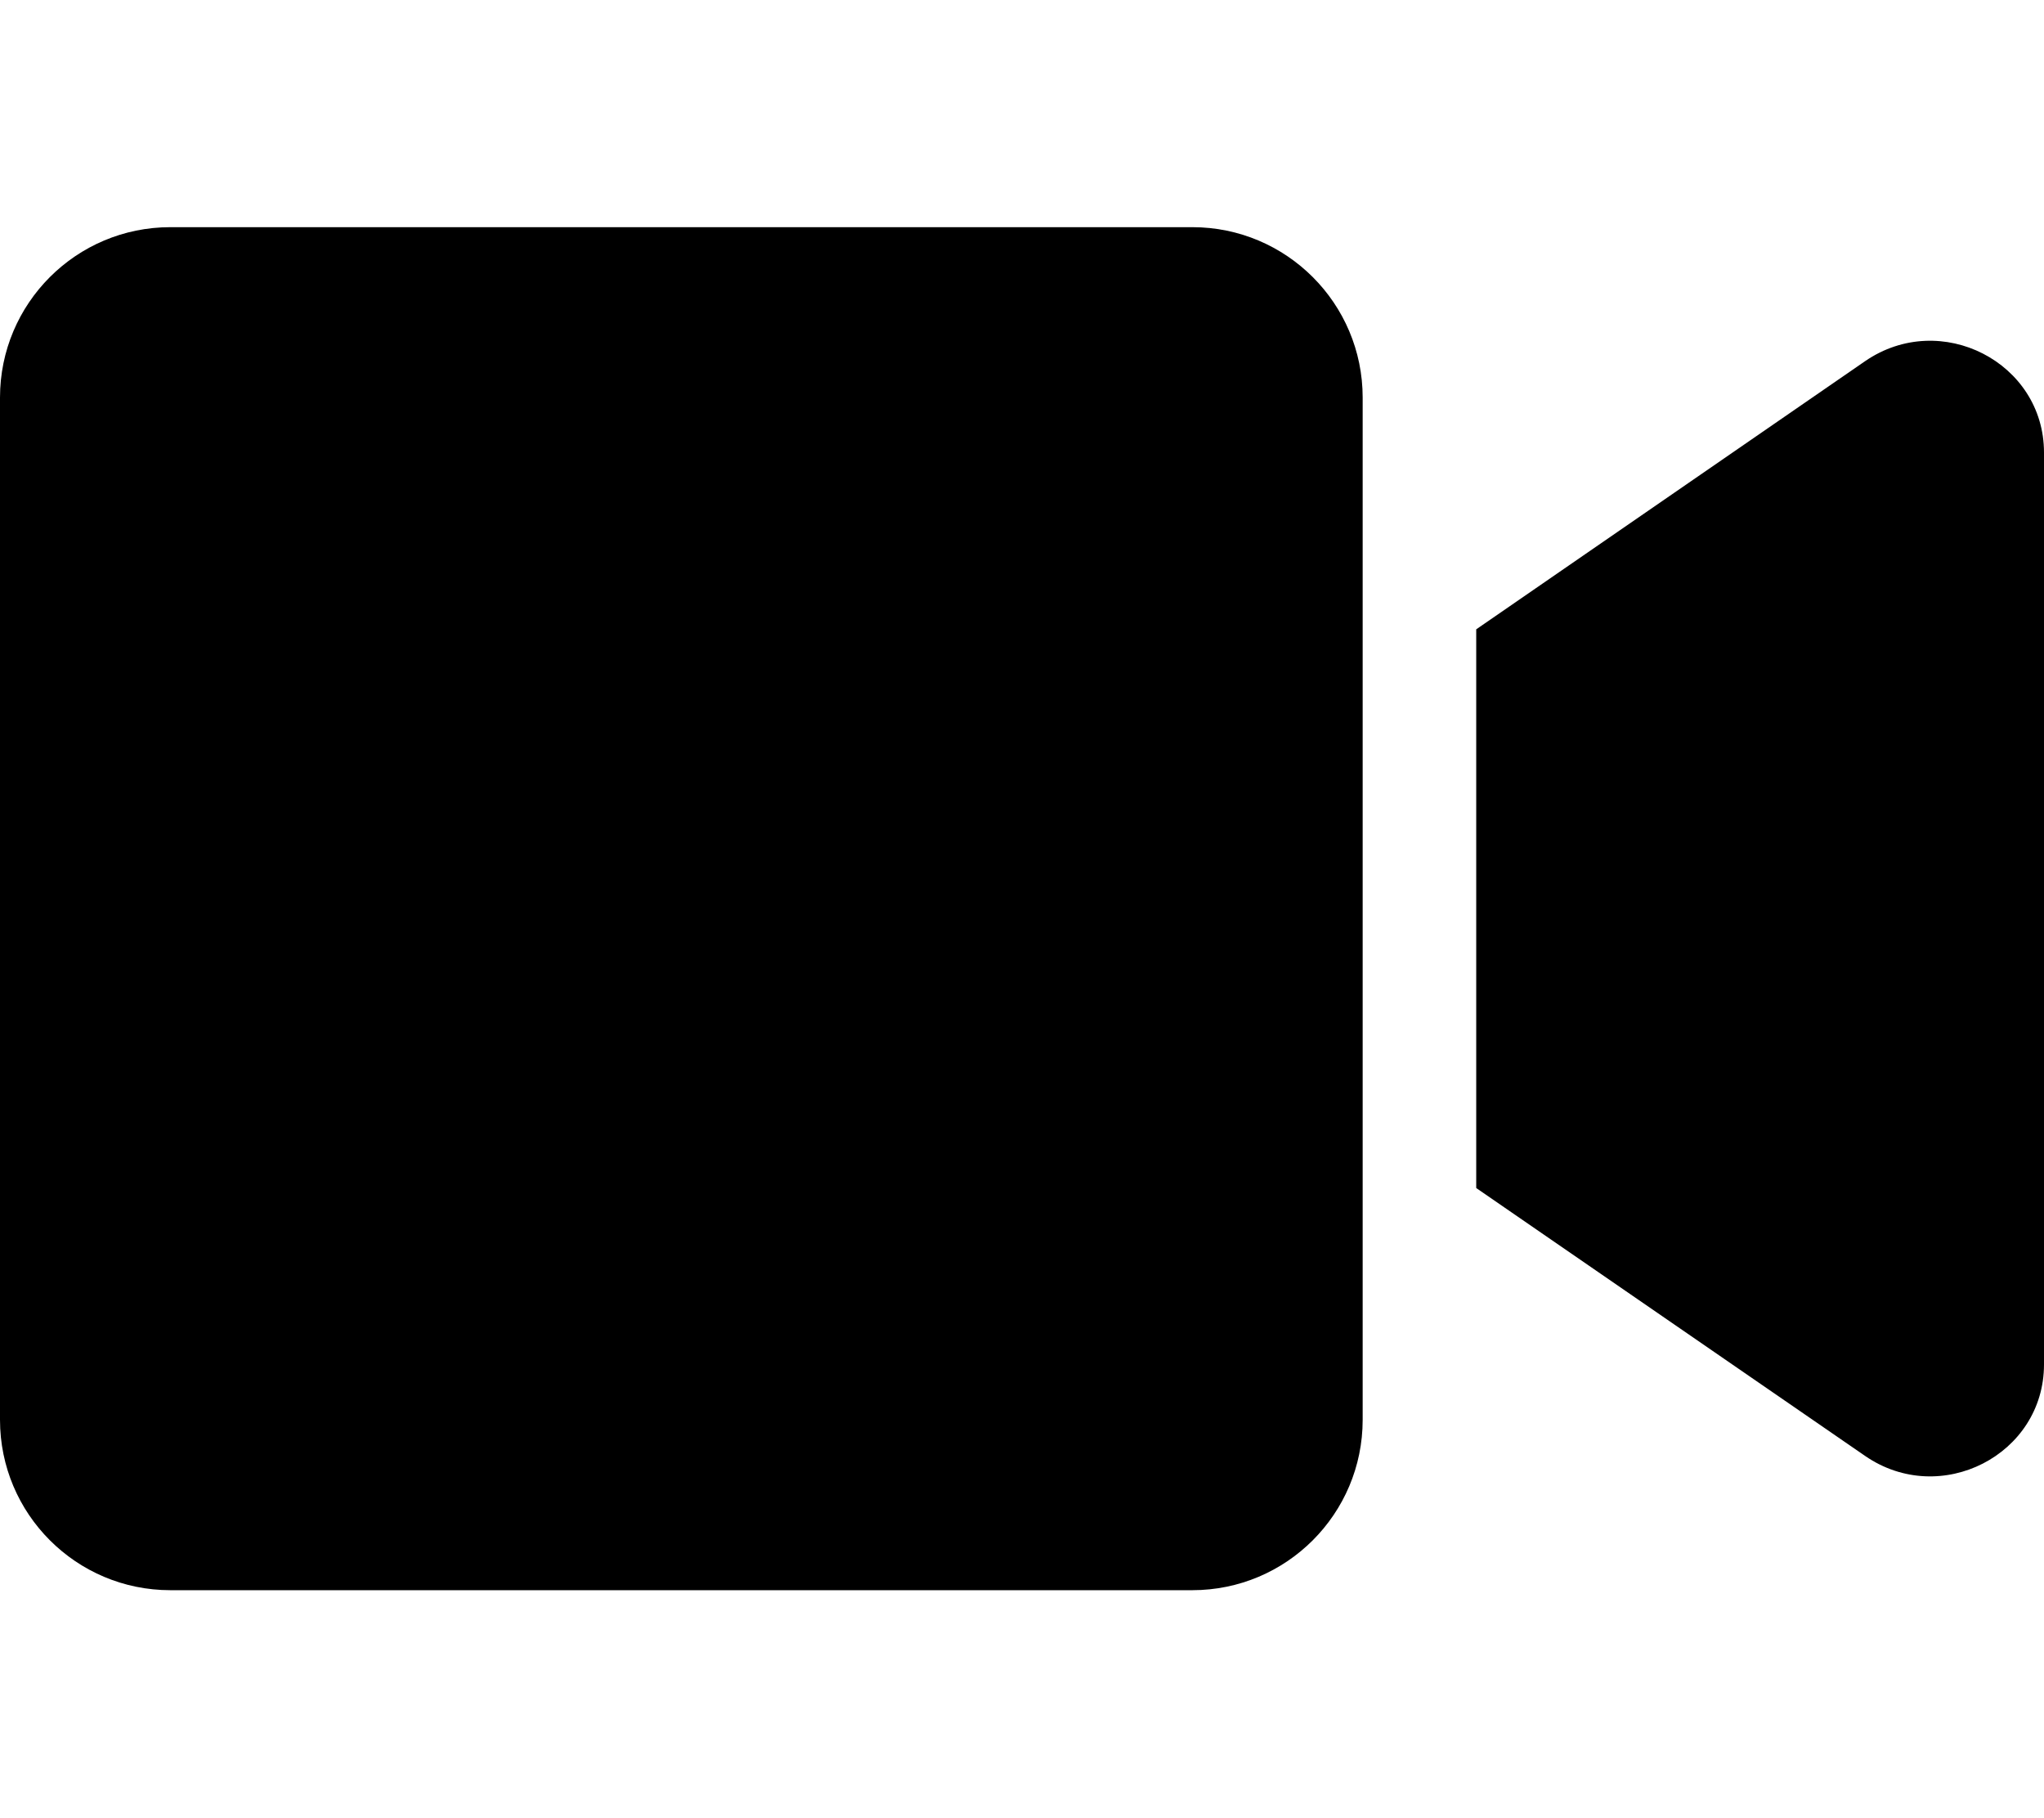
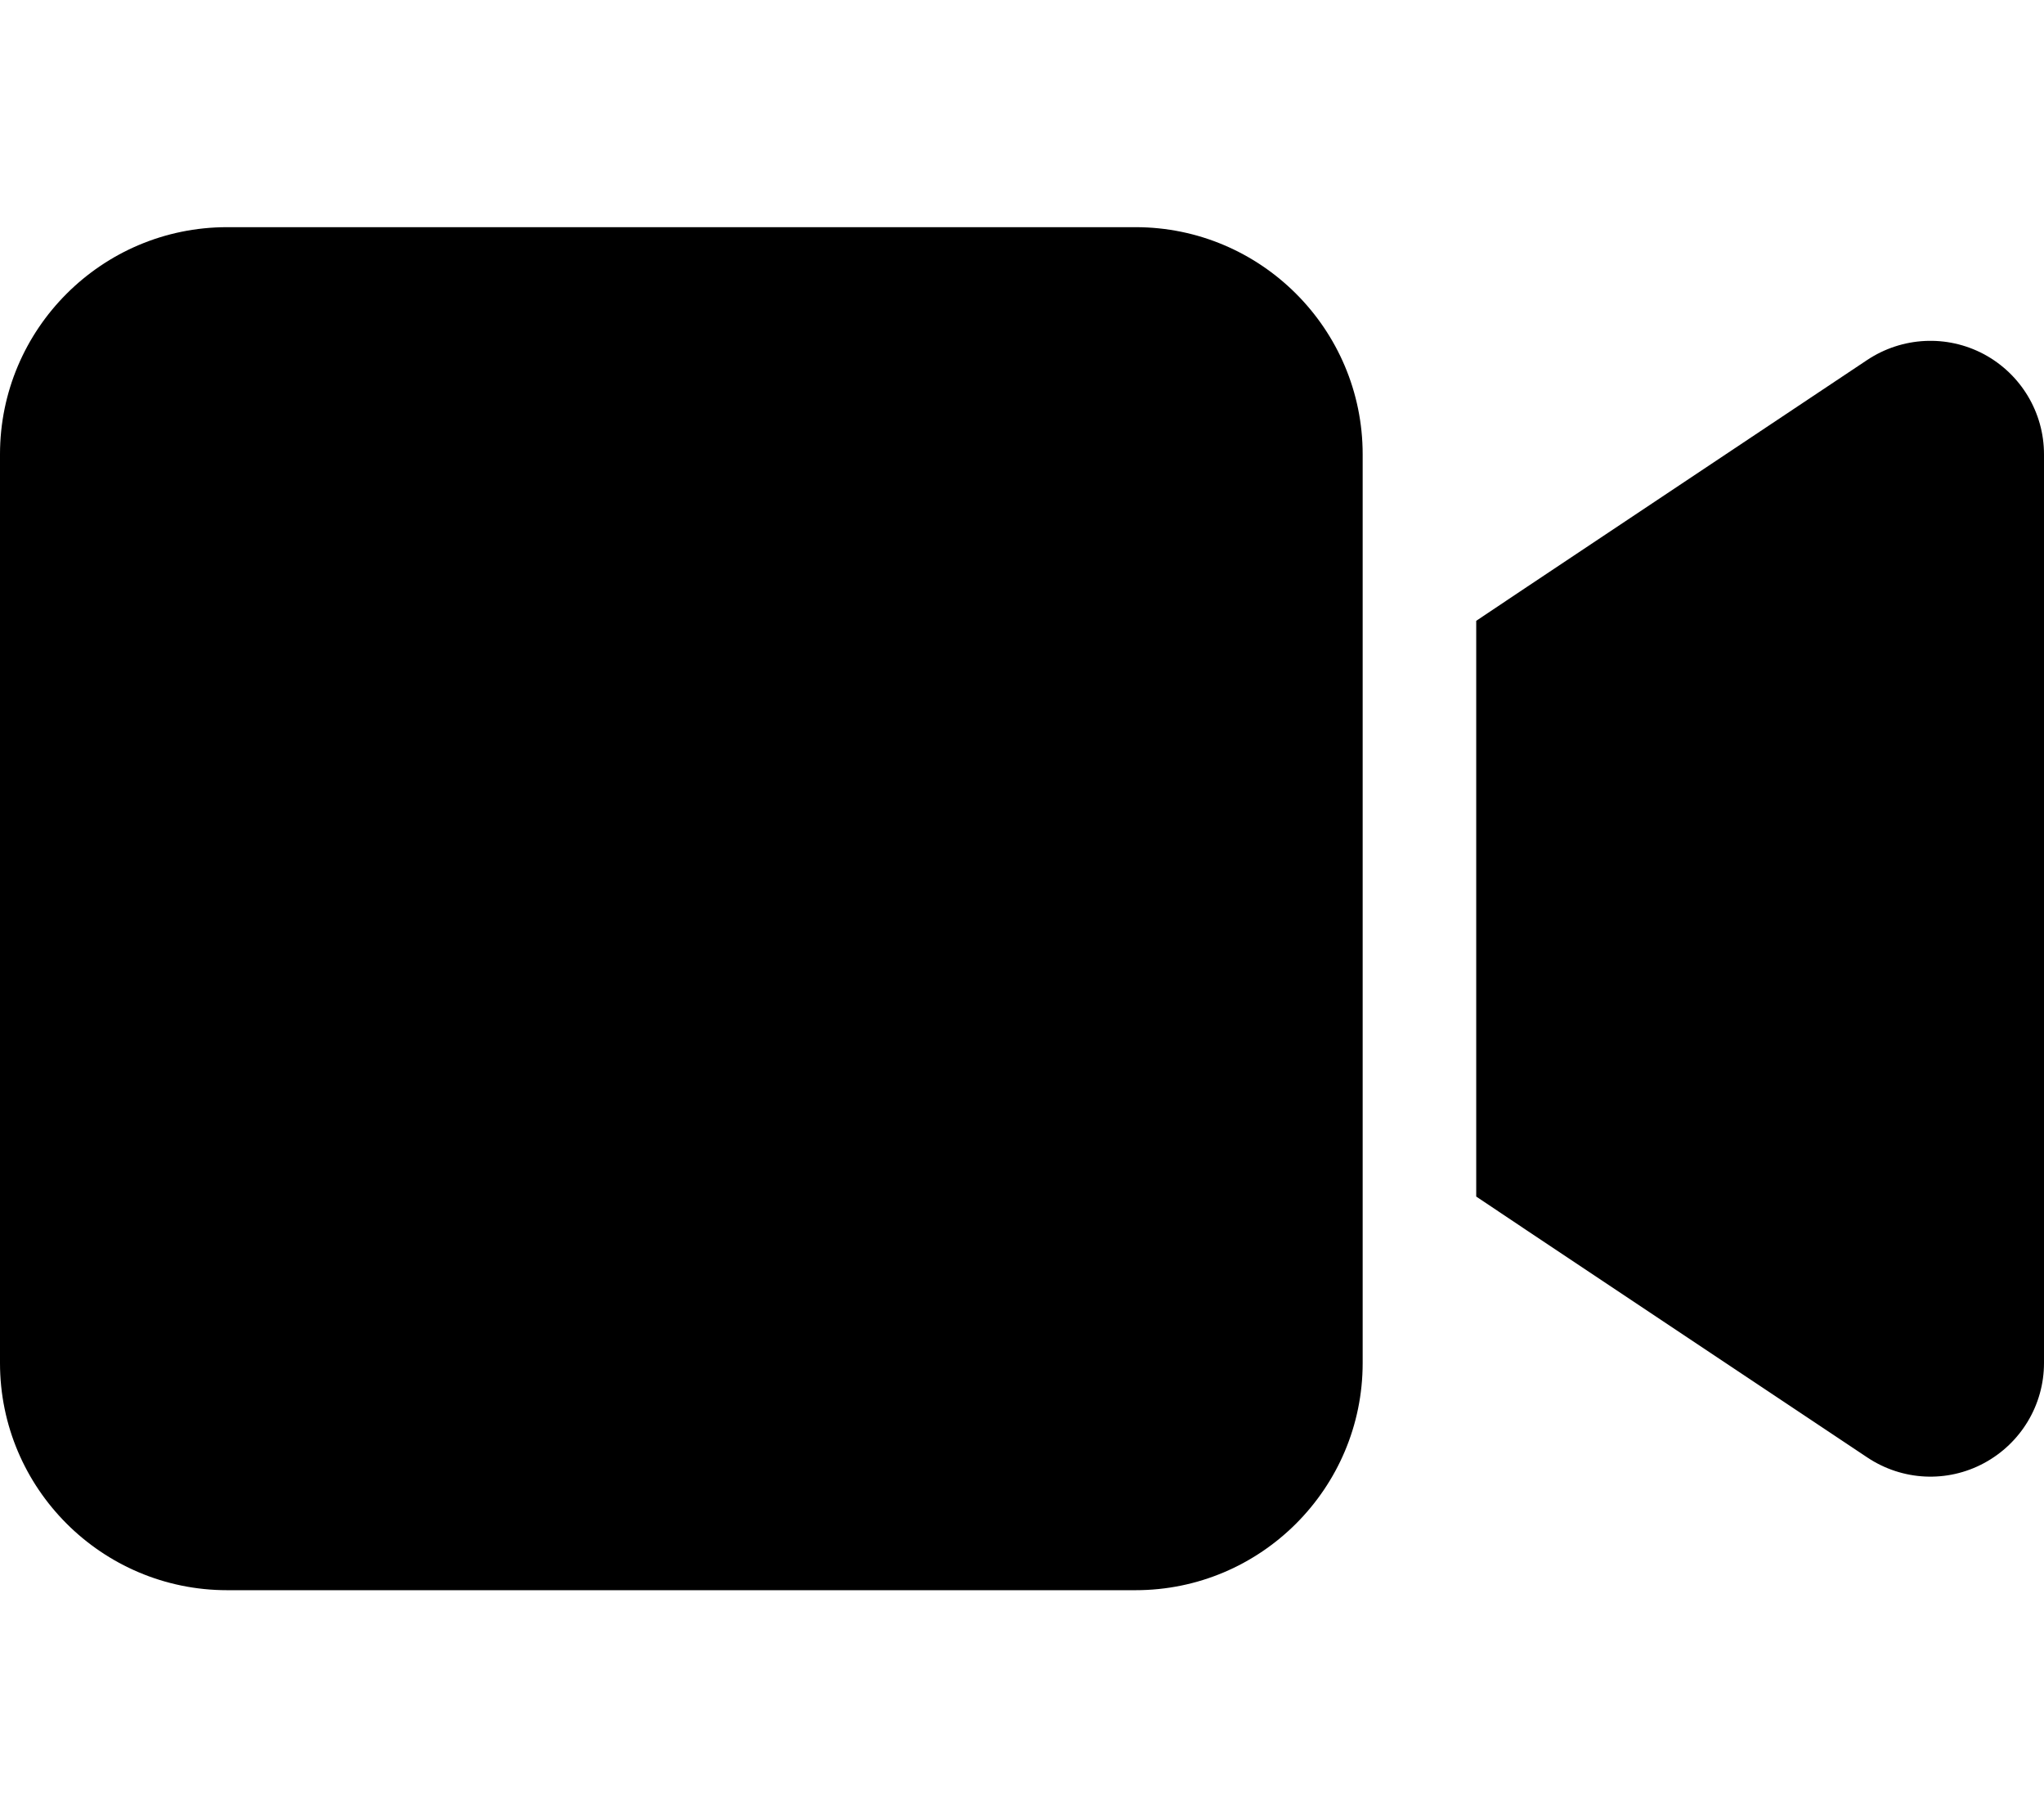
<svg xmlns="http://www.w3.org/2000/svg" viewBox="0 0 576 512">
-   <path d="M384 112v288c0 26.51-21.49 48-48 48h-288c-26.51 0-48-21.49-48-48v-288c0-26.51 21.49-48 48-48h288C362.5 64 384 85.49 384 112zM576 127.5v256.9c0 25.5-29.17 40.39-50.39 25.79L416 334.7V177.3l109.6-75.56C546.9 87.13 576 102.1 576 127.5z" />
+   <path d="M0 128C0 92.7 28.7 64 64 64H320c35.3 0 64 28.7 64 64V384c0 35.3-28.7 64-64 64H64c-35.3 0-64-28.7-64-64V128zM559.1 99.8c10.4 5.6 16.9 16.4 16.9 28.2V384c0 11.8-6.5 22.6-16.9 28.2s-23 5-32.9-1.6l-96-64L416 337.1V320 192 174.9l14.2-9.5 96-64c9.8-6.5 22.4-7.2 32.9-1.6z" />
</svg>
